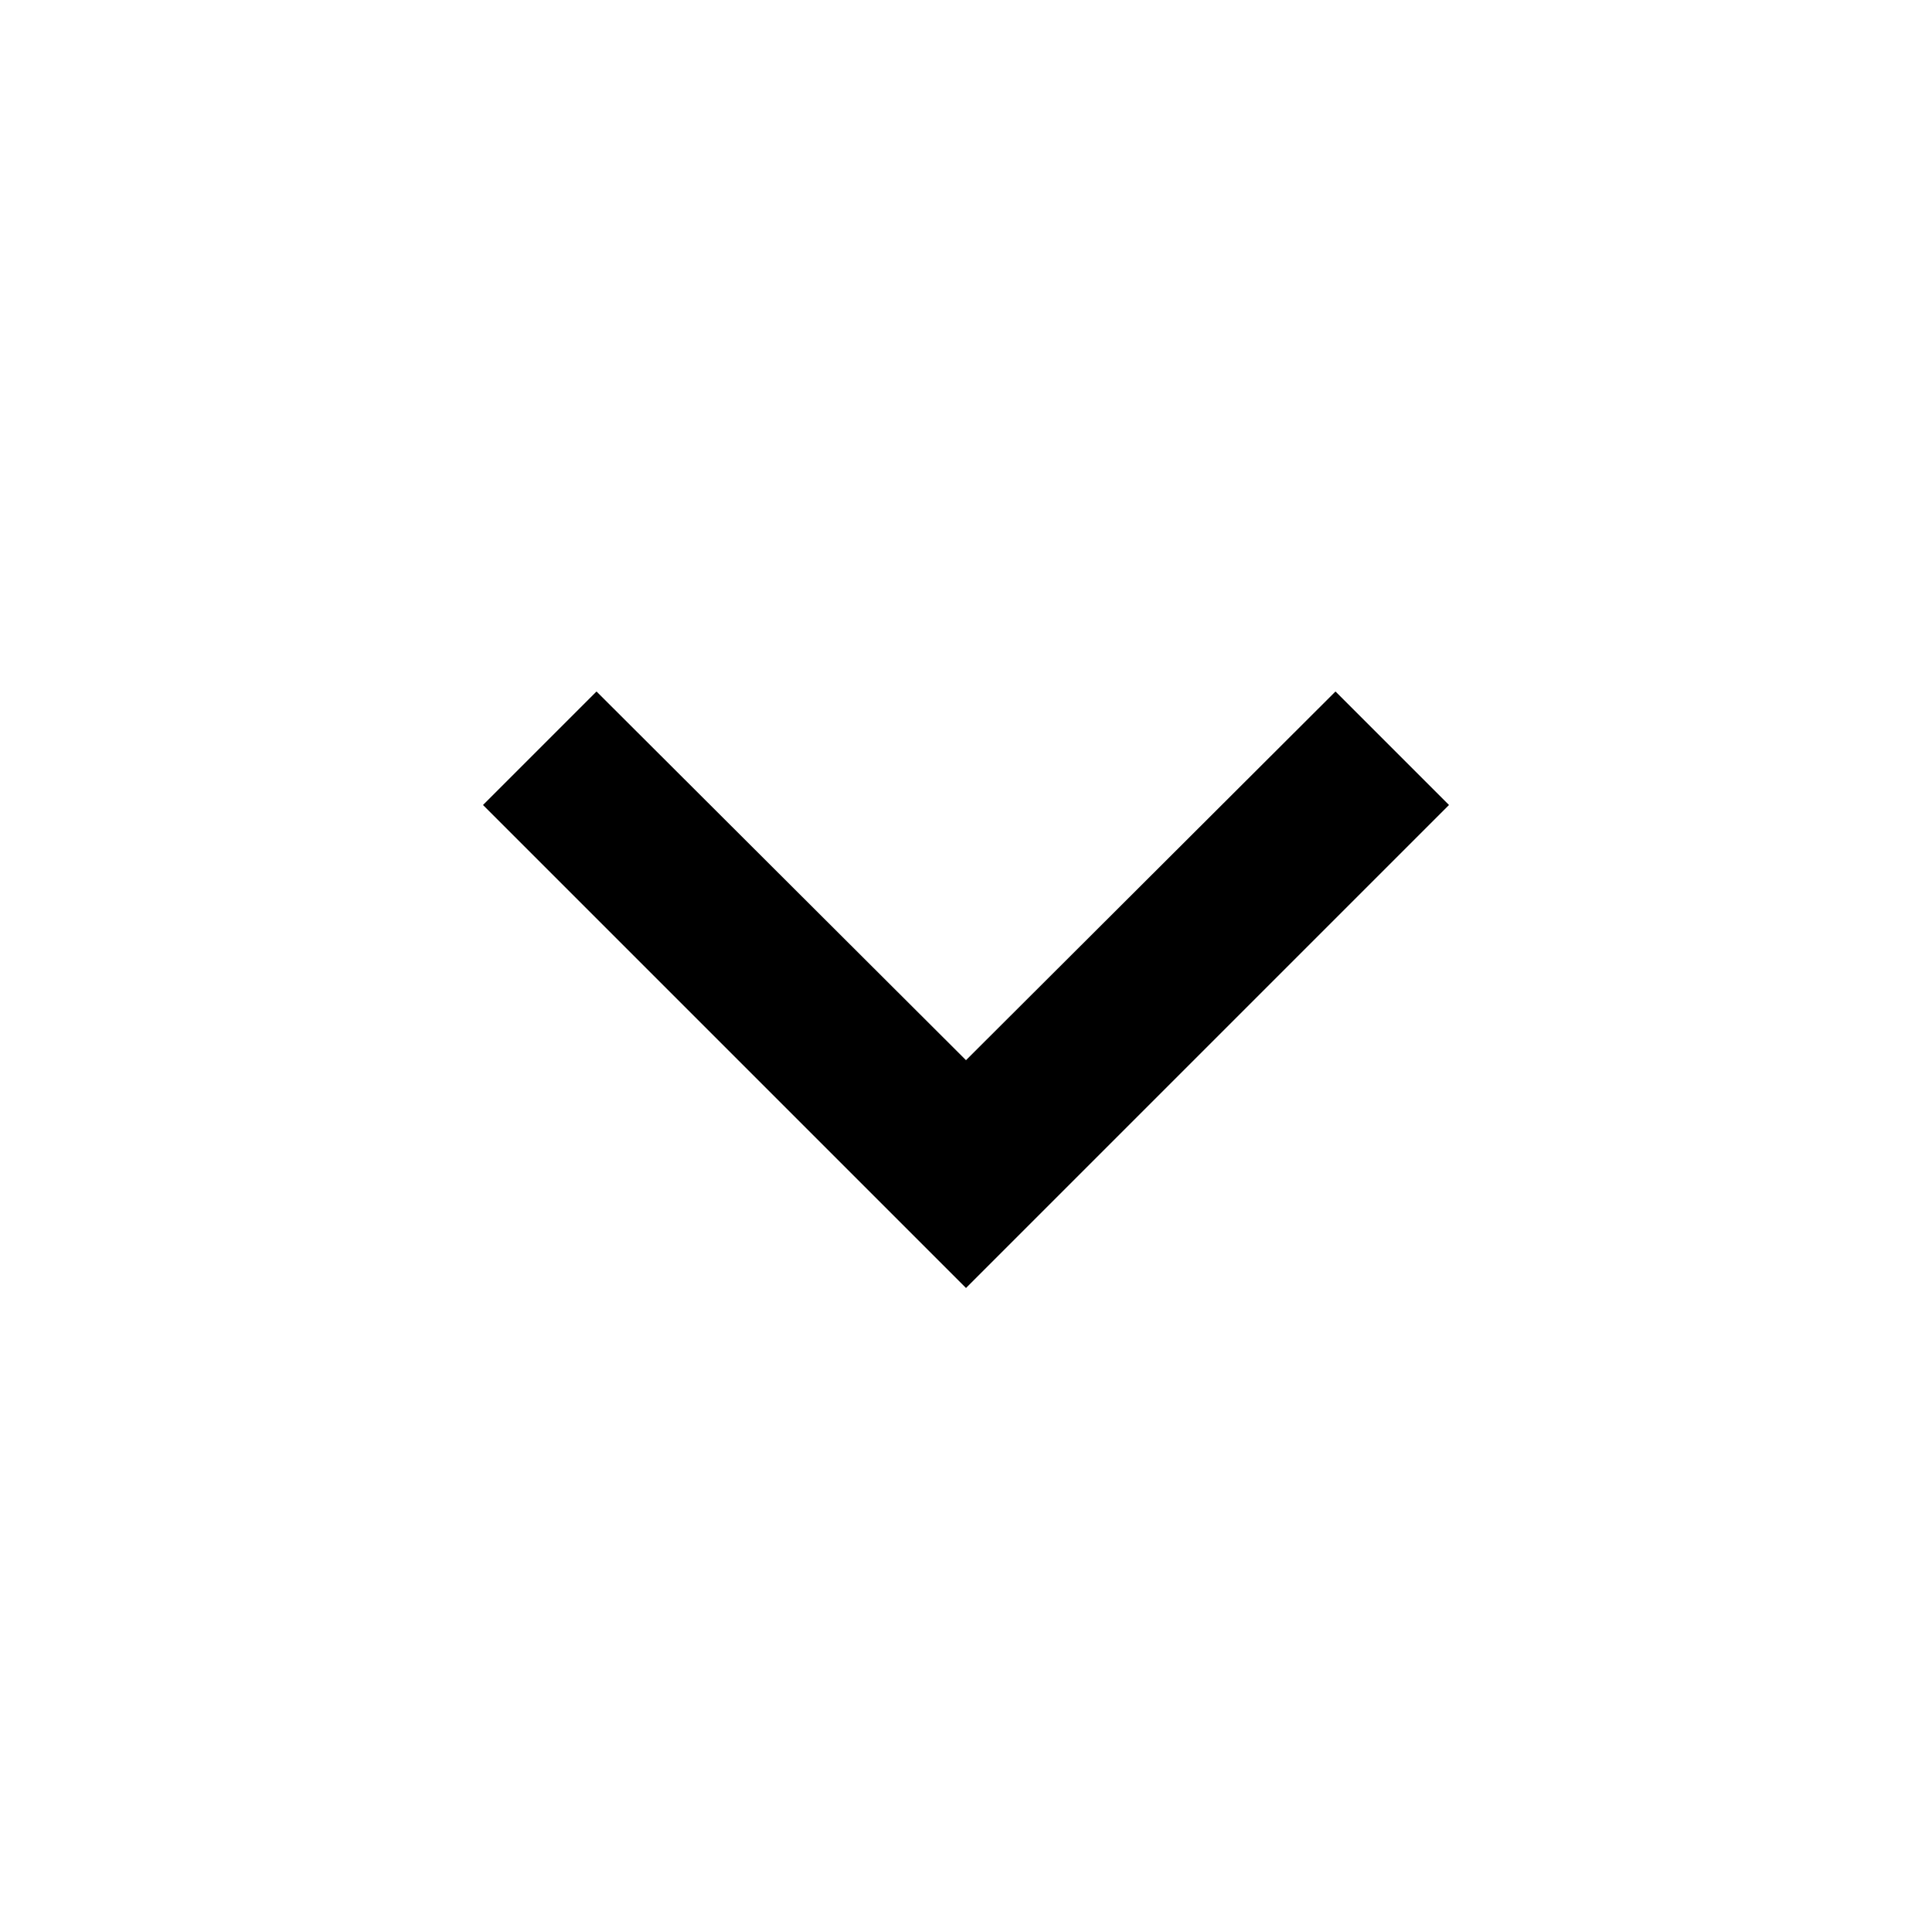
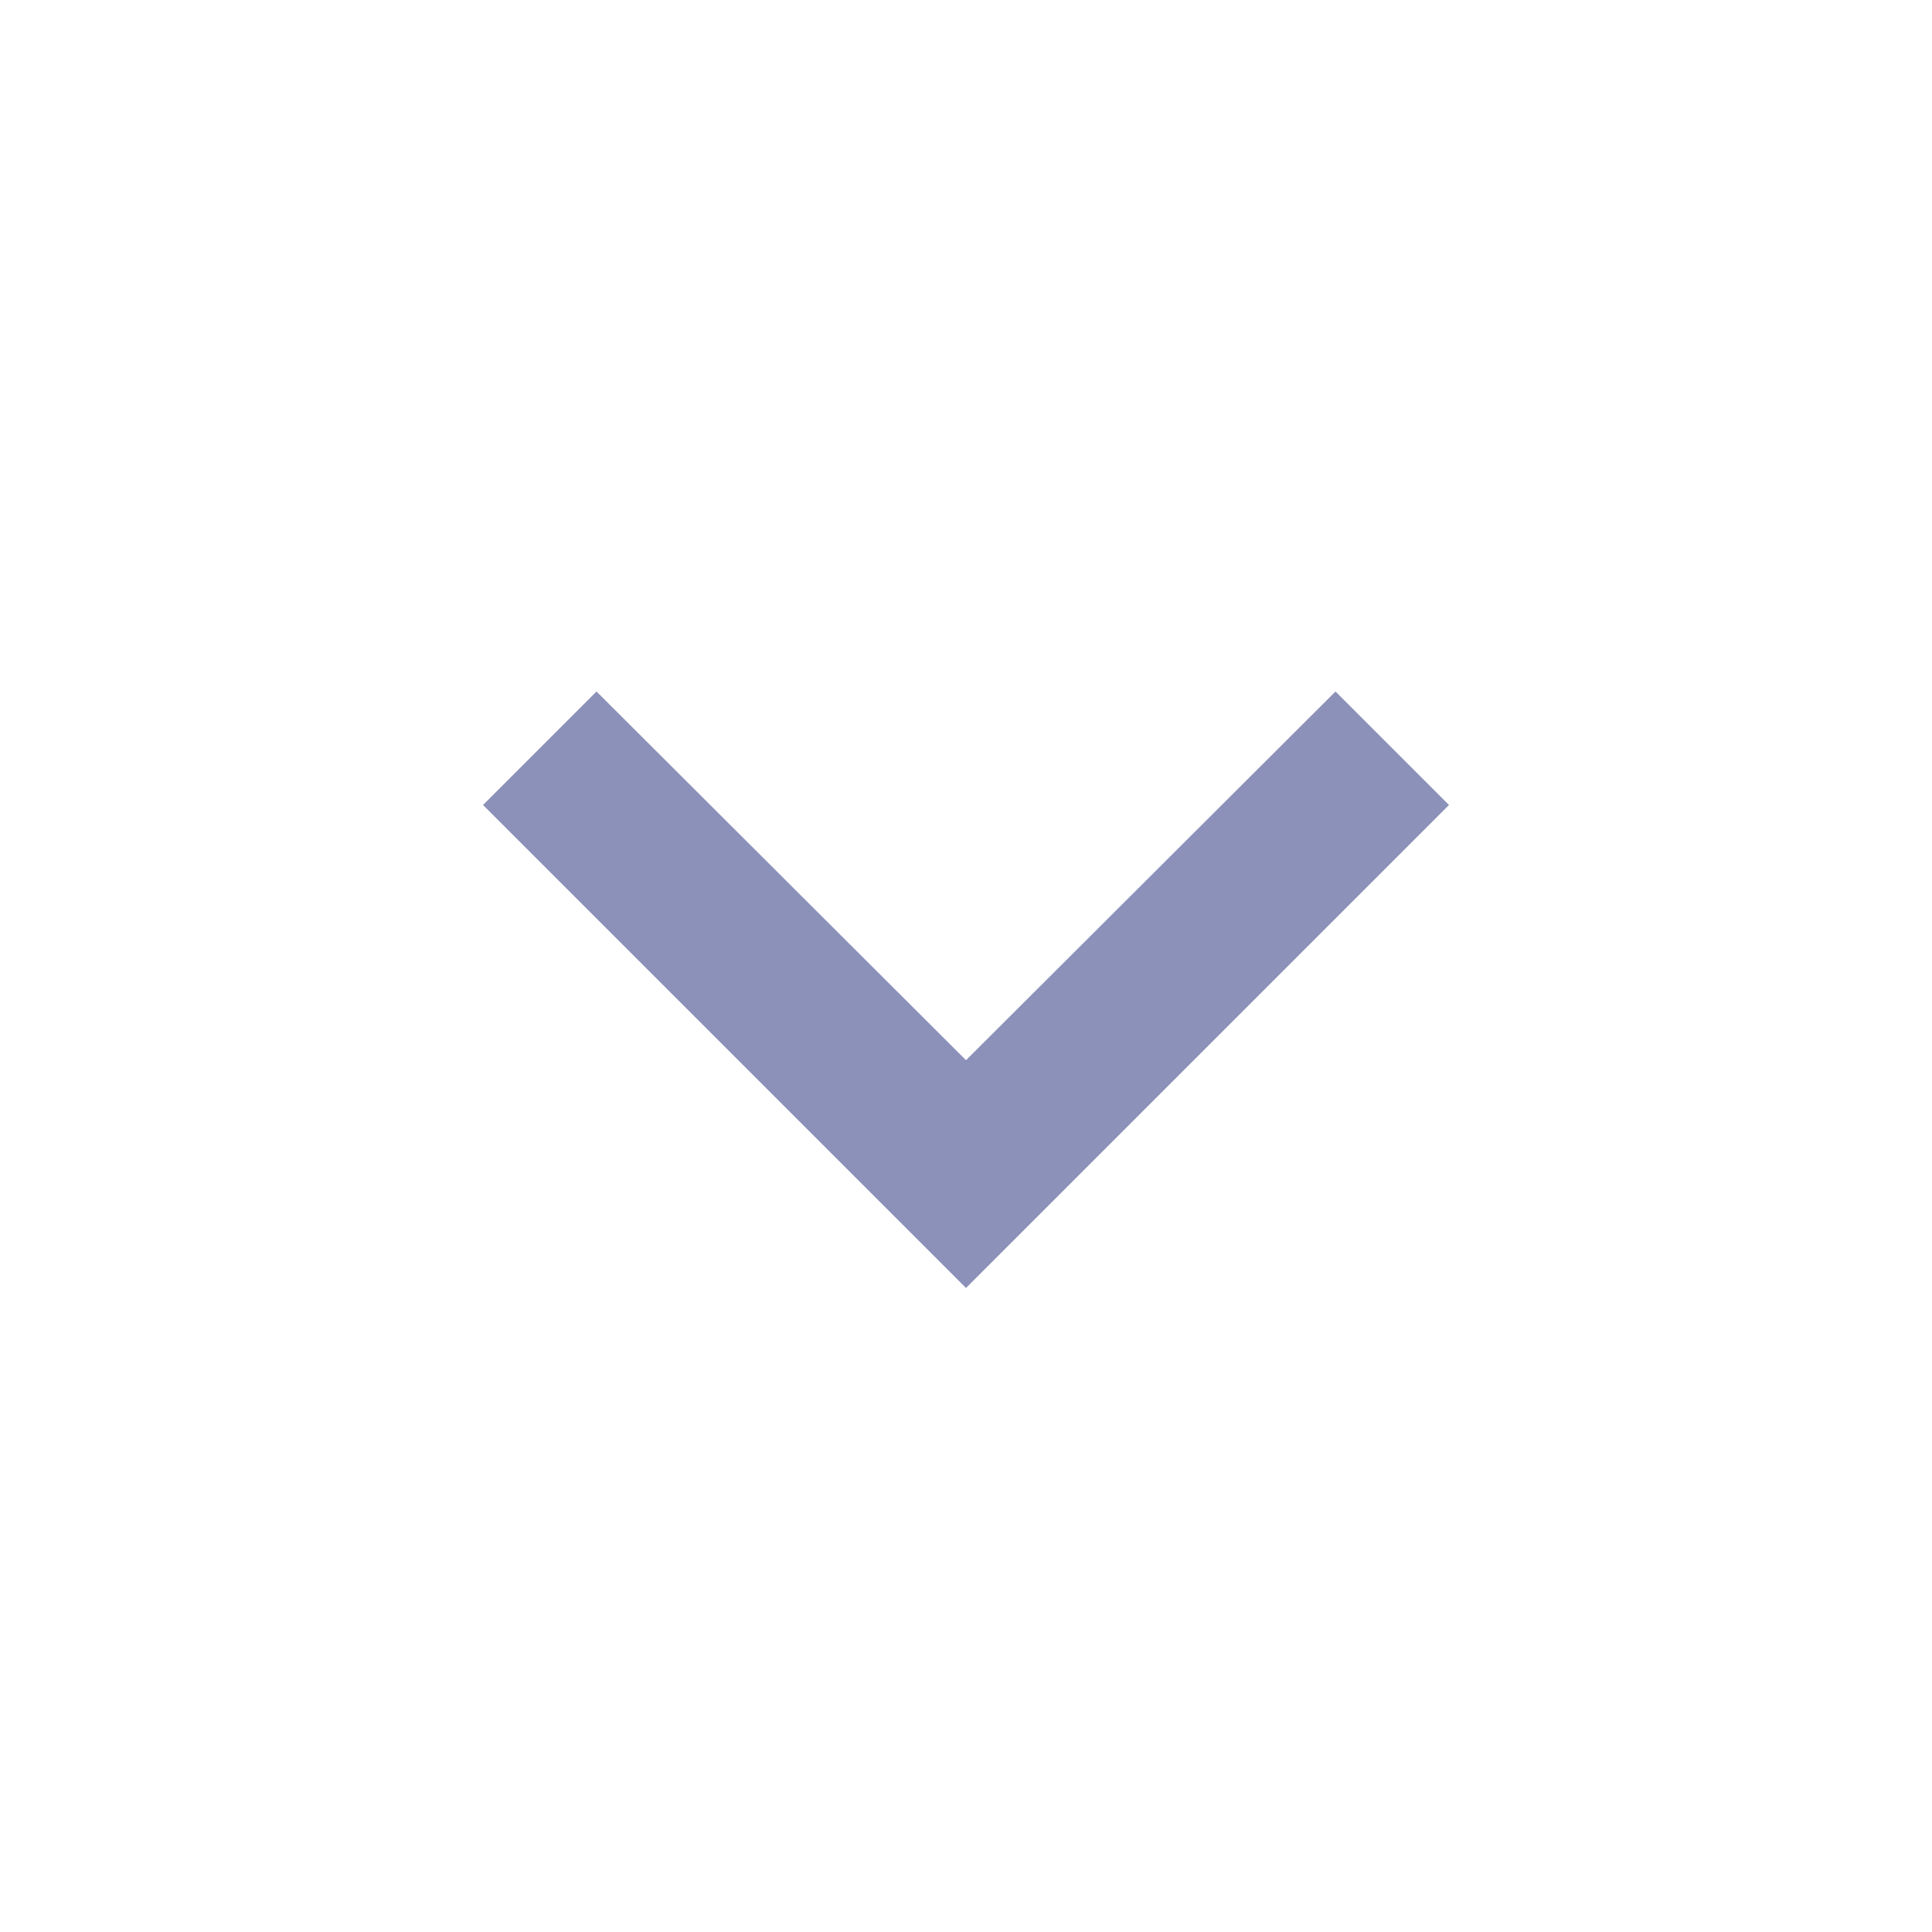
- <svg xmlns="http://www.w3.org/2000/svg" height="24" viewBox="0 0 24 24" width="24">
+ <svg xmlns="http://www.w3.org/2000/svg" height="24" viewBox="0 0 24 24" width="24" fill="#8C91BA">
  <path d="M0 0h24v24H0V0z" fill="none" />
  <path d="M7.41 8.59L12 13.17l4.59-4.58L18 10l-6 6-6-6 1.41-1.41z" />
</svg>
